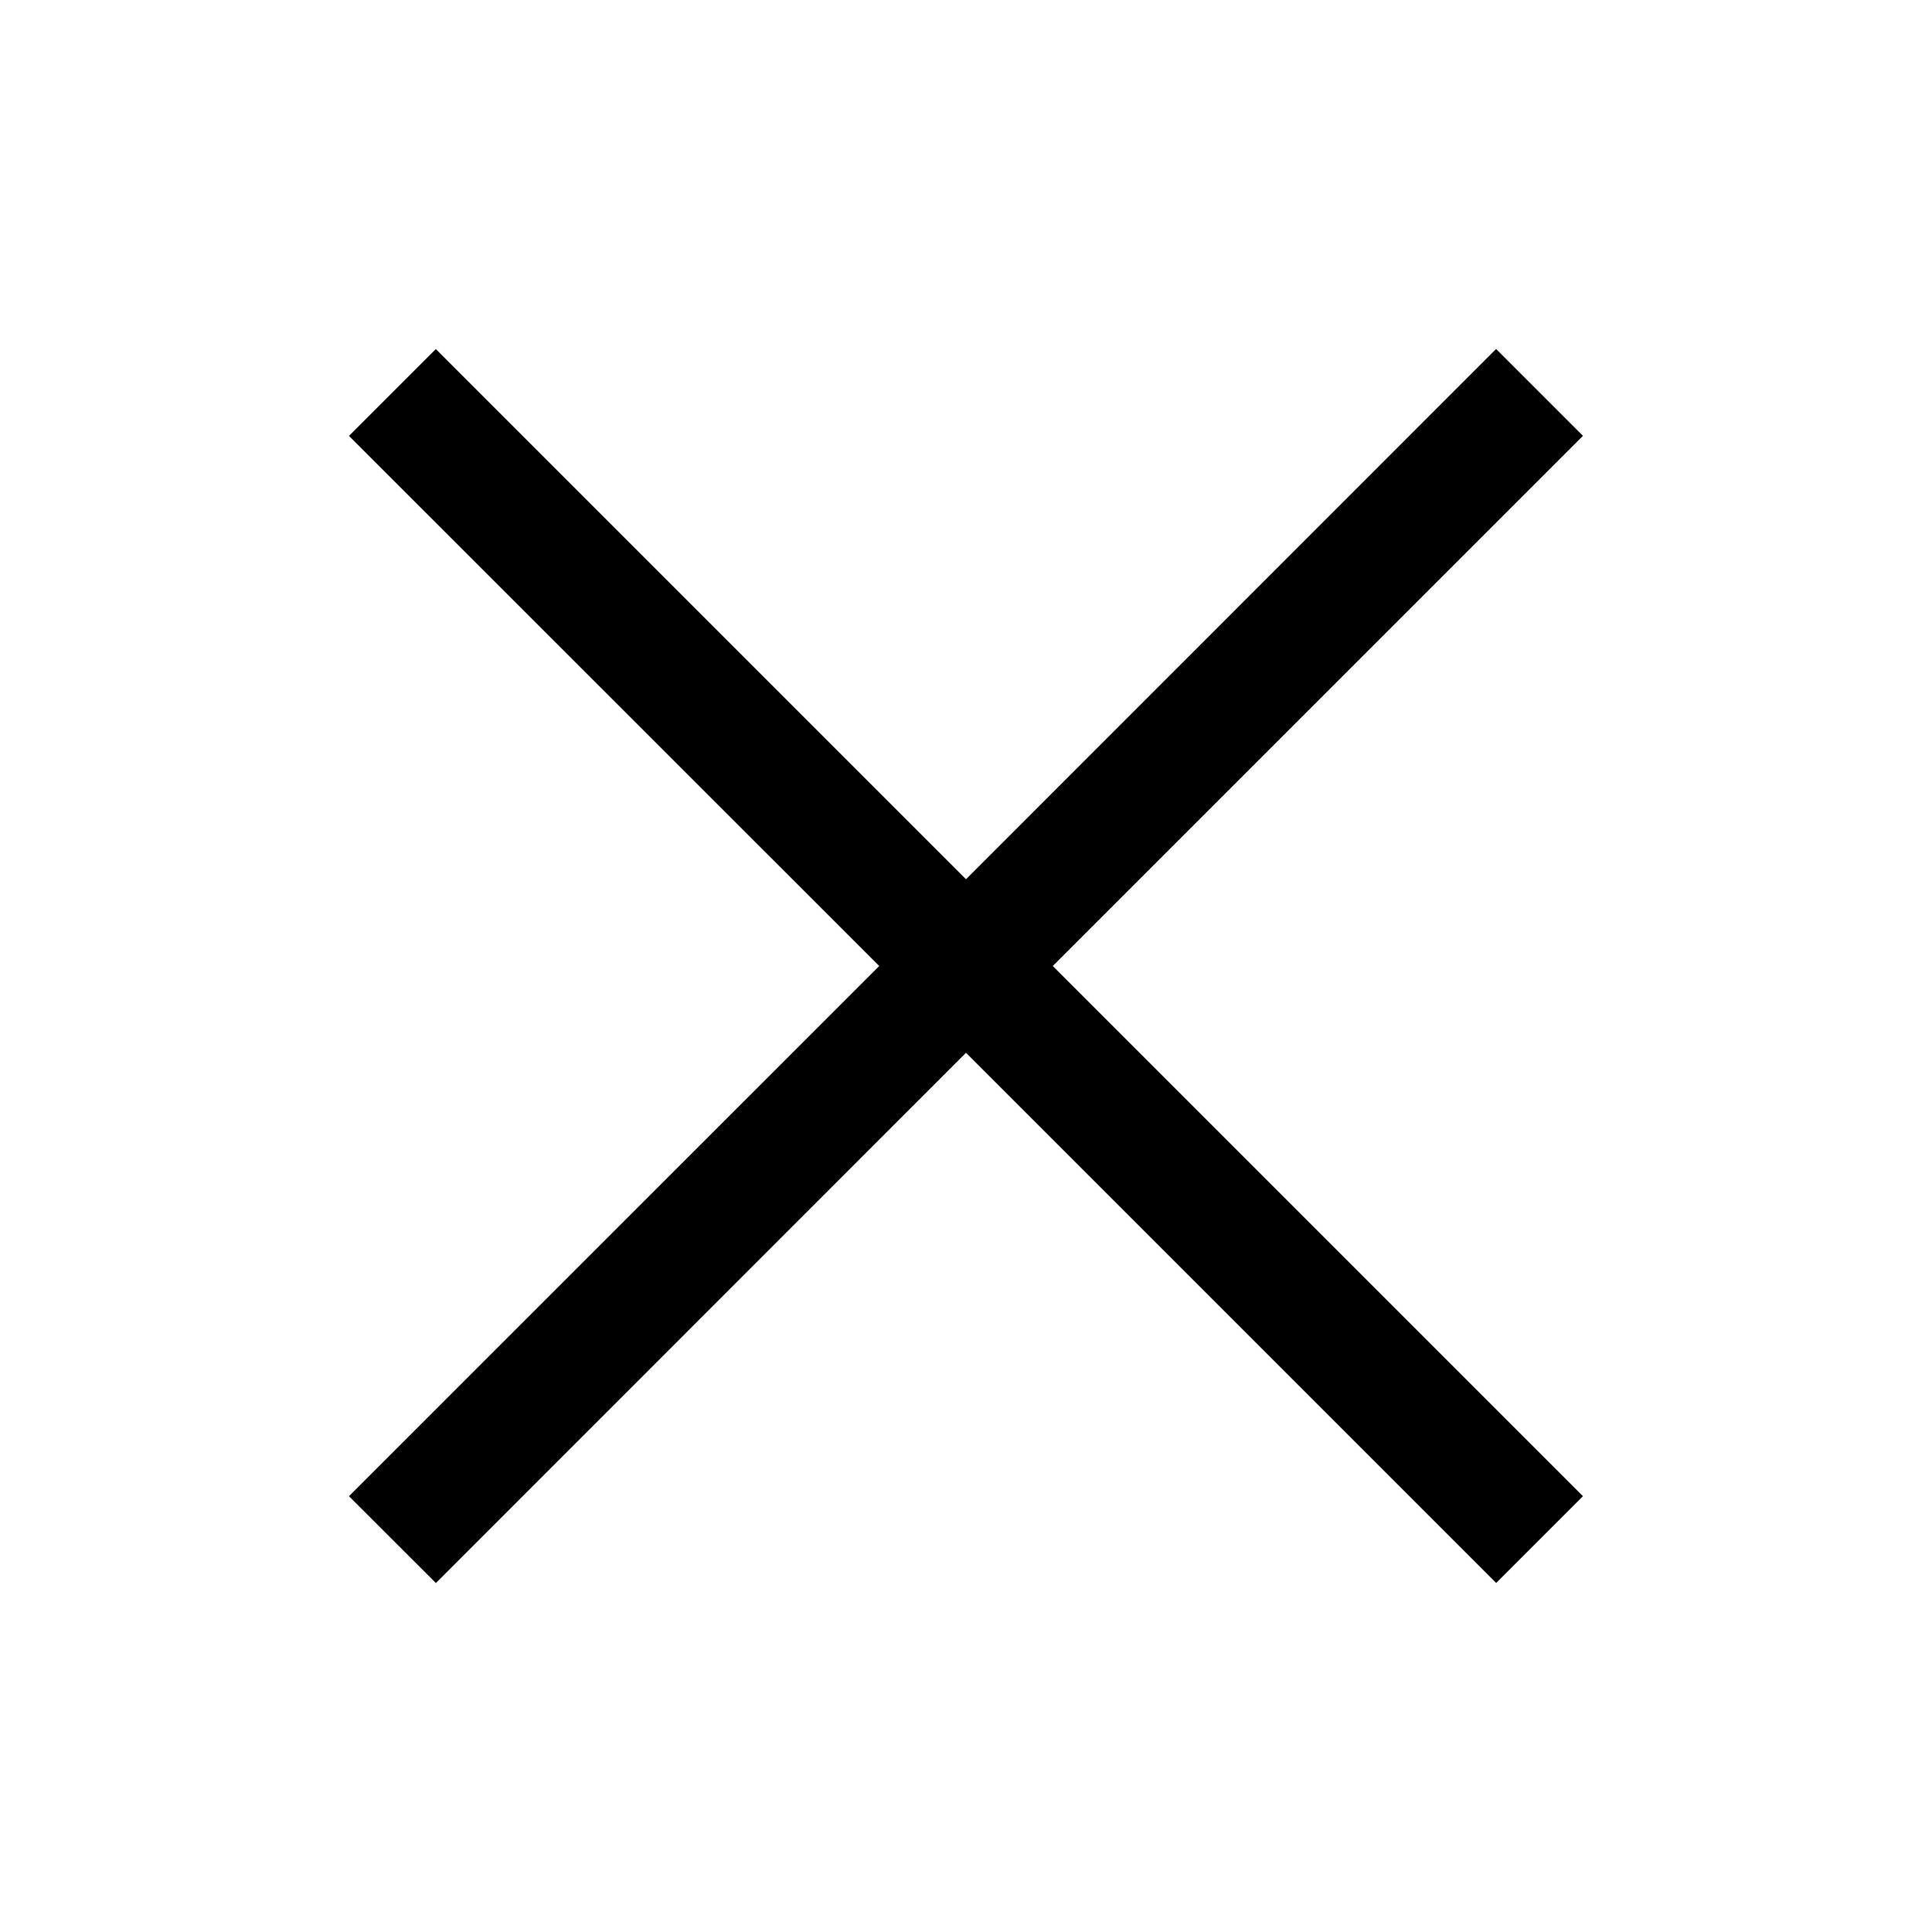
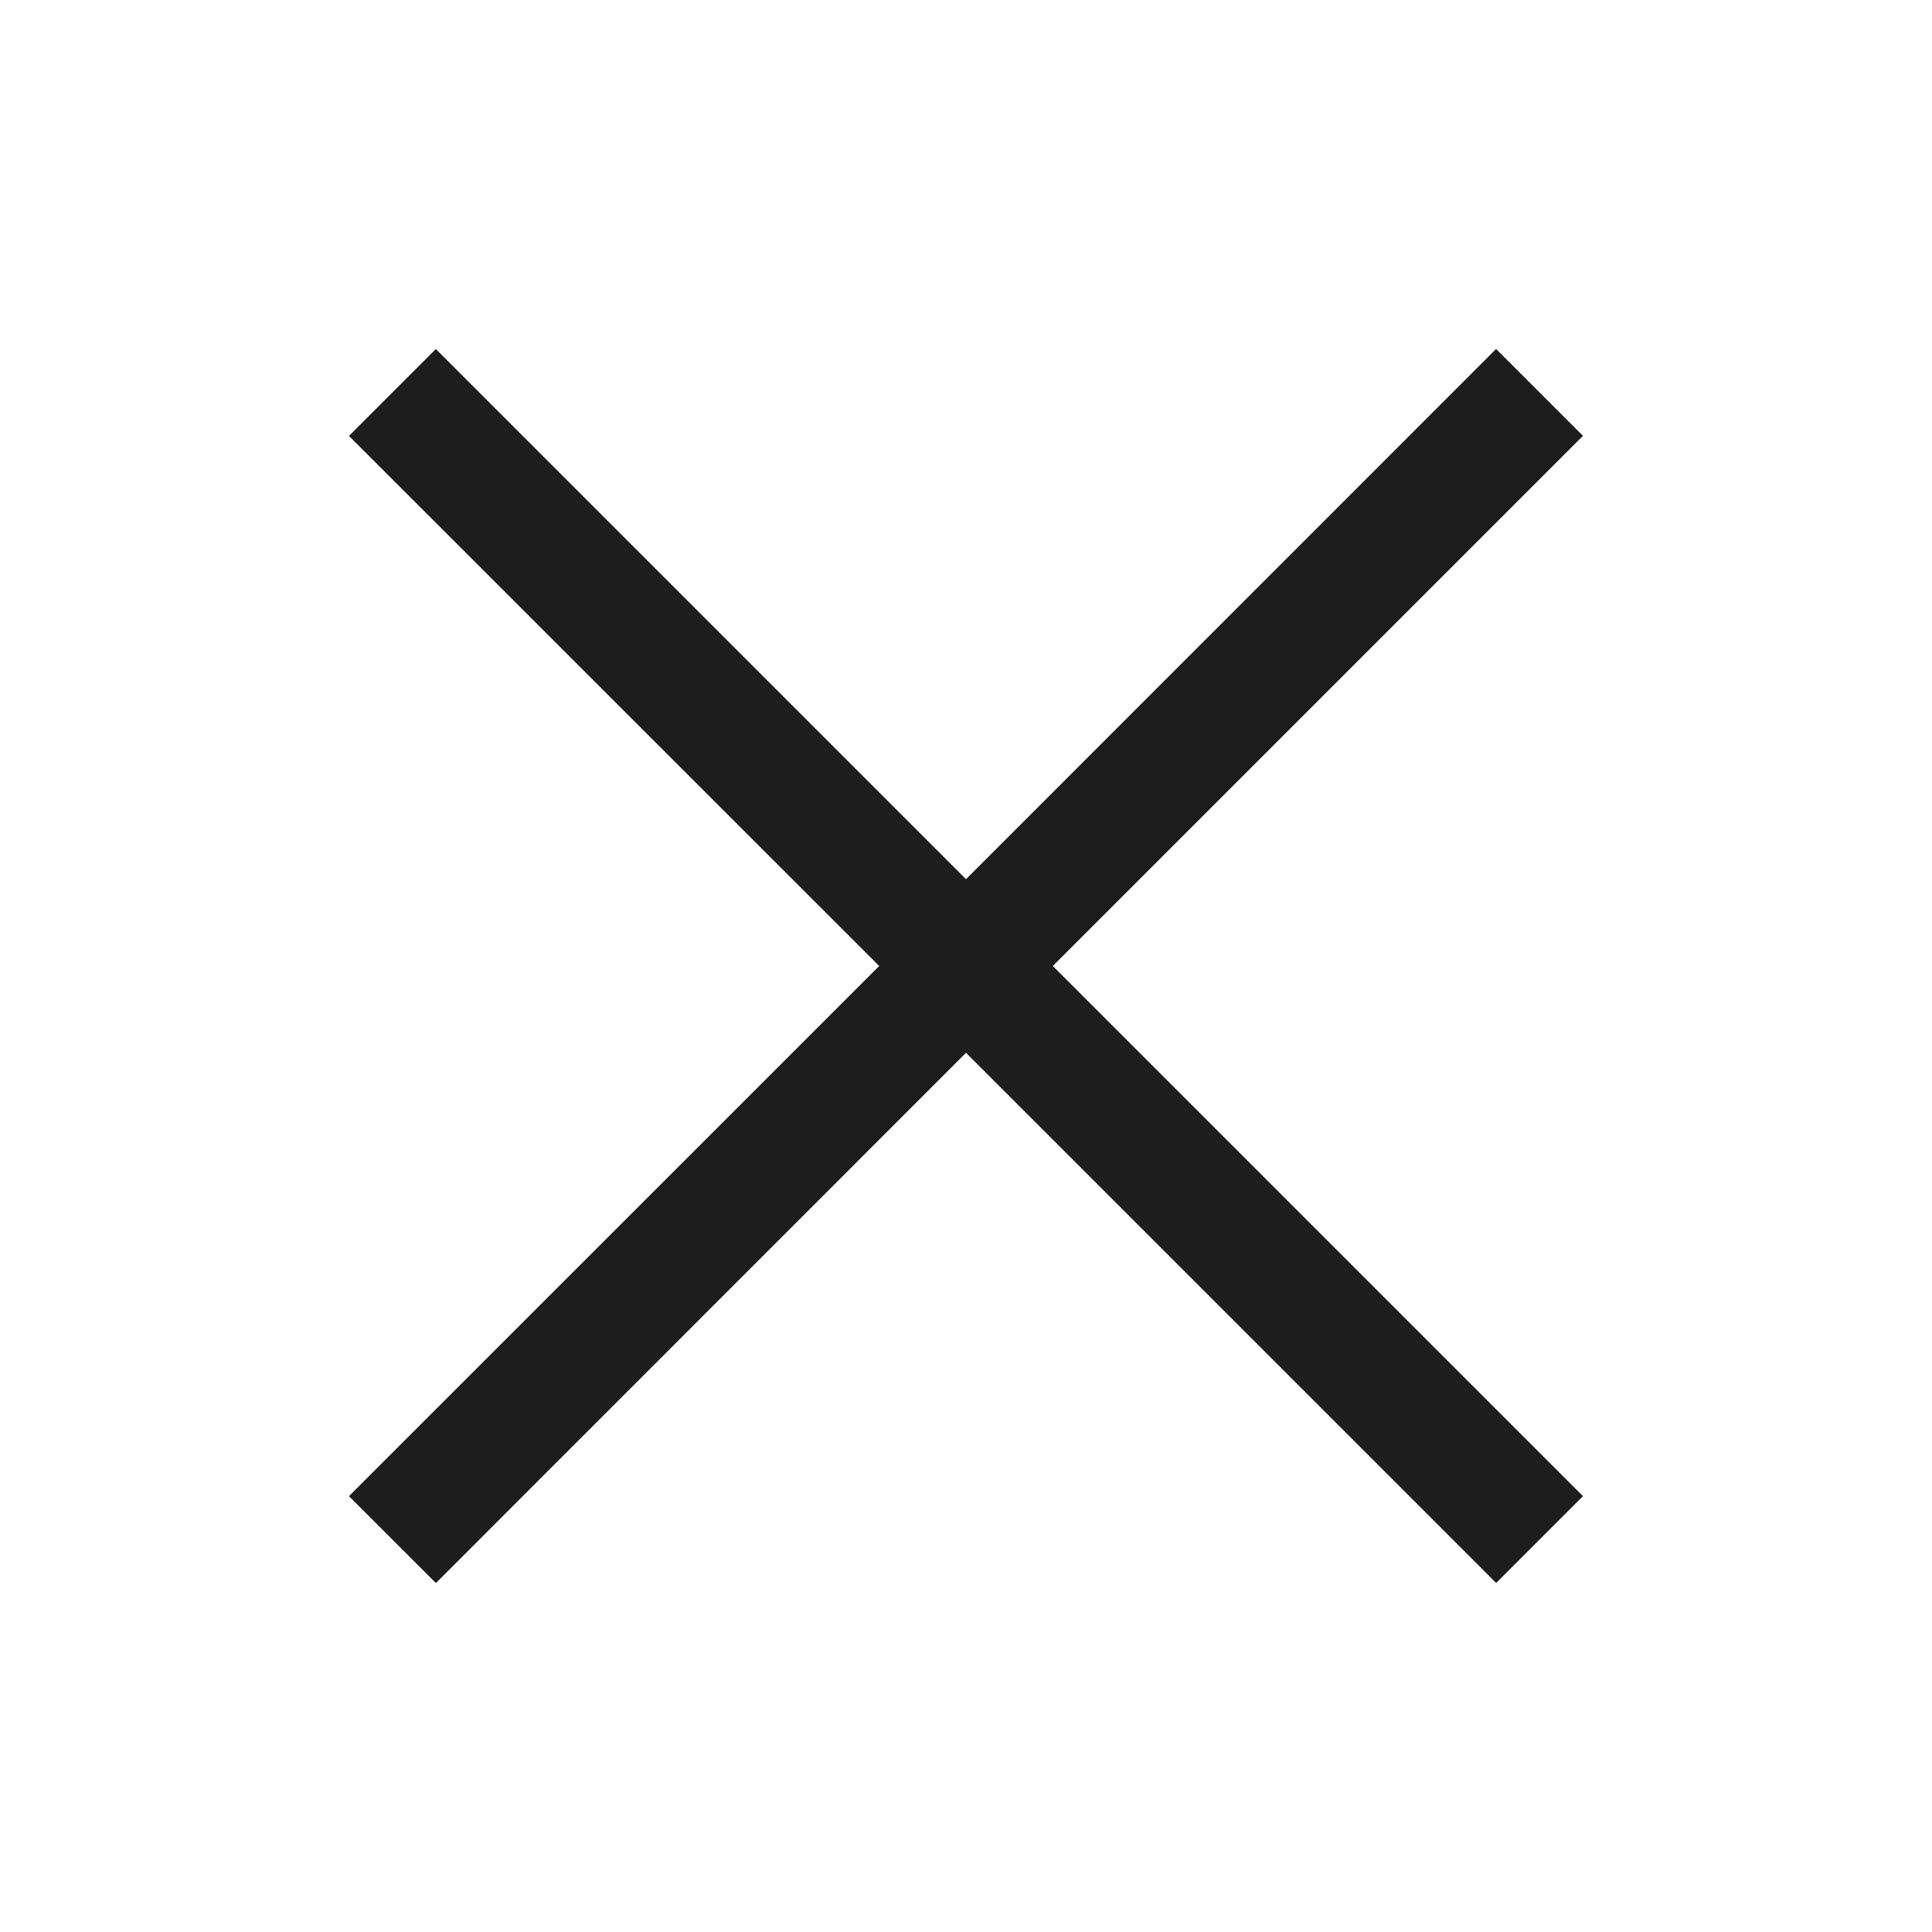
<svg xmlns="http://www.w3.org/2000/svg" width="24" height="24" viewBox="0 0 24 24" fill="none">
-   <path d="M5.414 4.336L4.335 5.415L10.922 12L4.335 18.586L5.415 19.665L12 13.078L18.586 19.664L19.664 18.586L13.078 12L19.664 5.414L18.585 4.335L12 10.922L5.414 4.336Z" fill="black" />
+   <path d="M5.414 4.336L4.335 5.415L10.922 12L4.335 18.586L5.415 19.665L12 13.078L18.586 19.664L19.664 18.586L13.078 12L19.664 5.414L18.585 4.335L12 10.922L5.414 4.336Z" fill="#1D1D1D" />
</svg>
